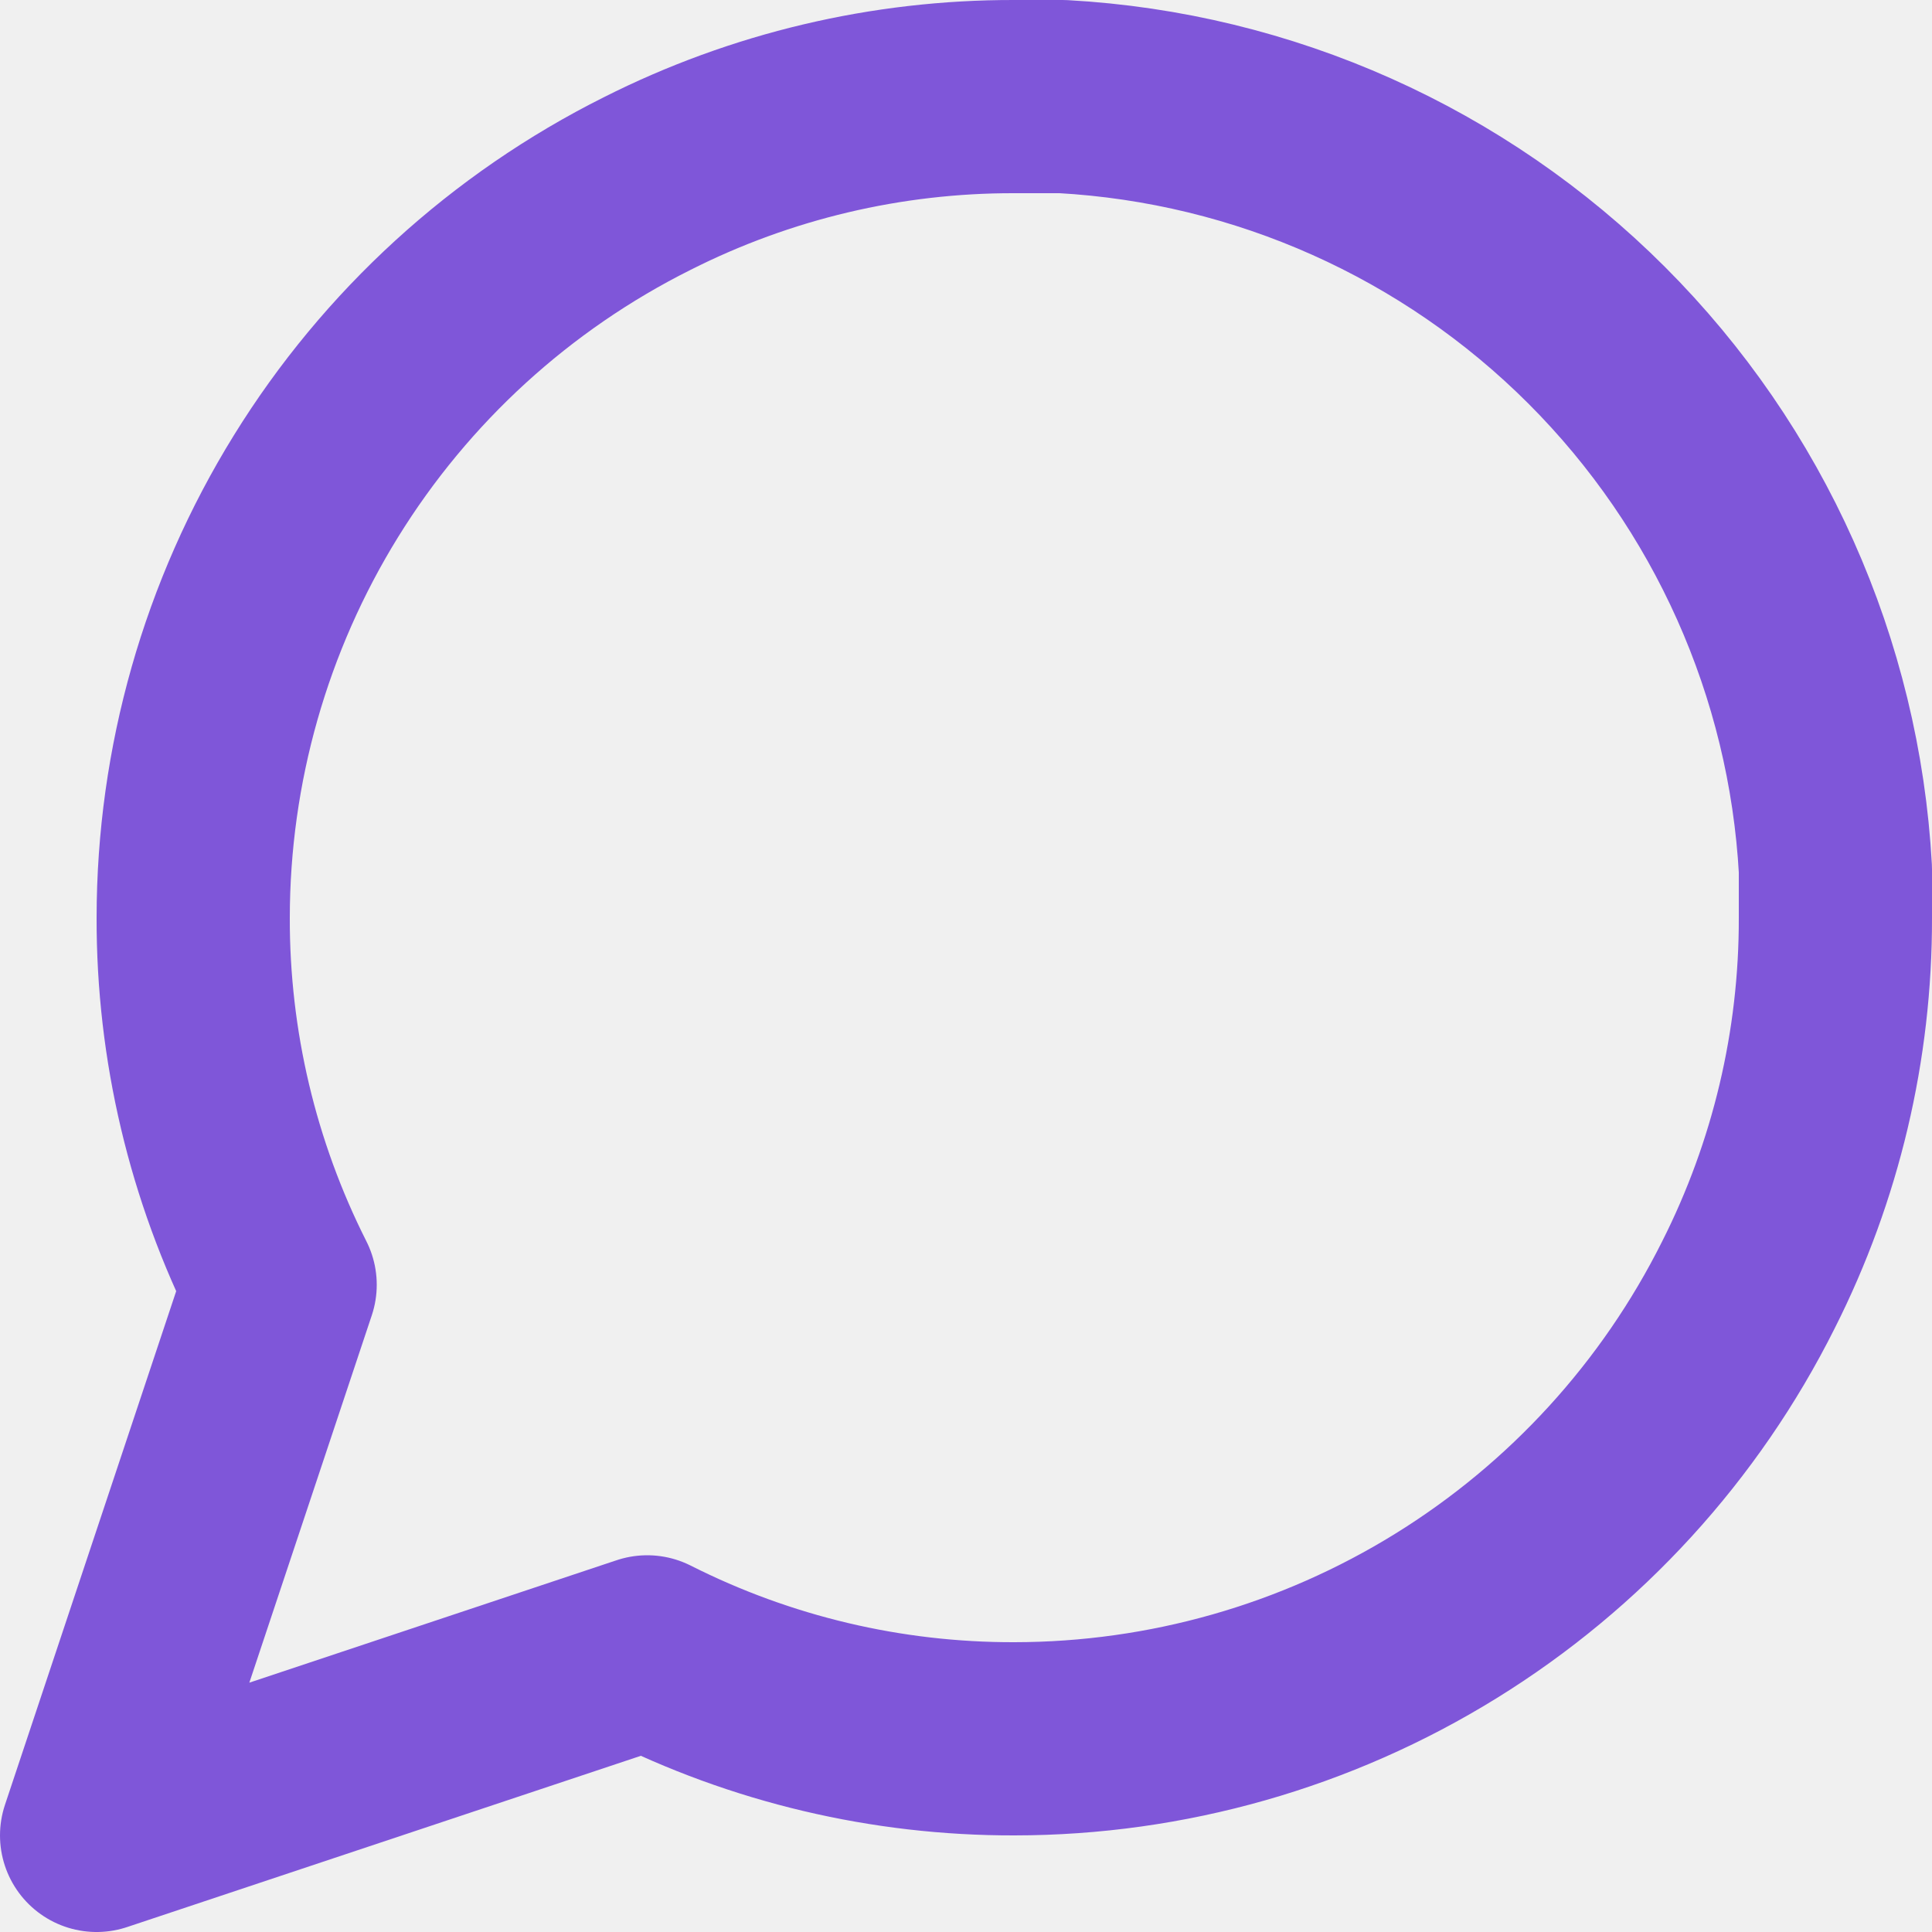
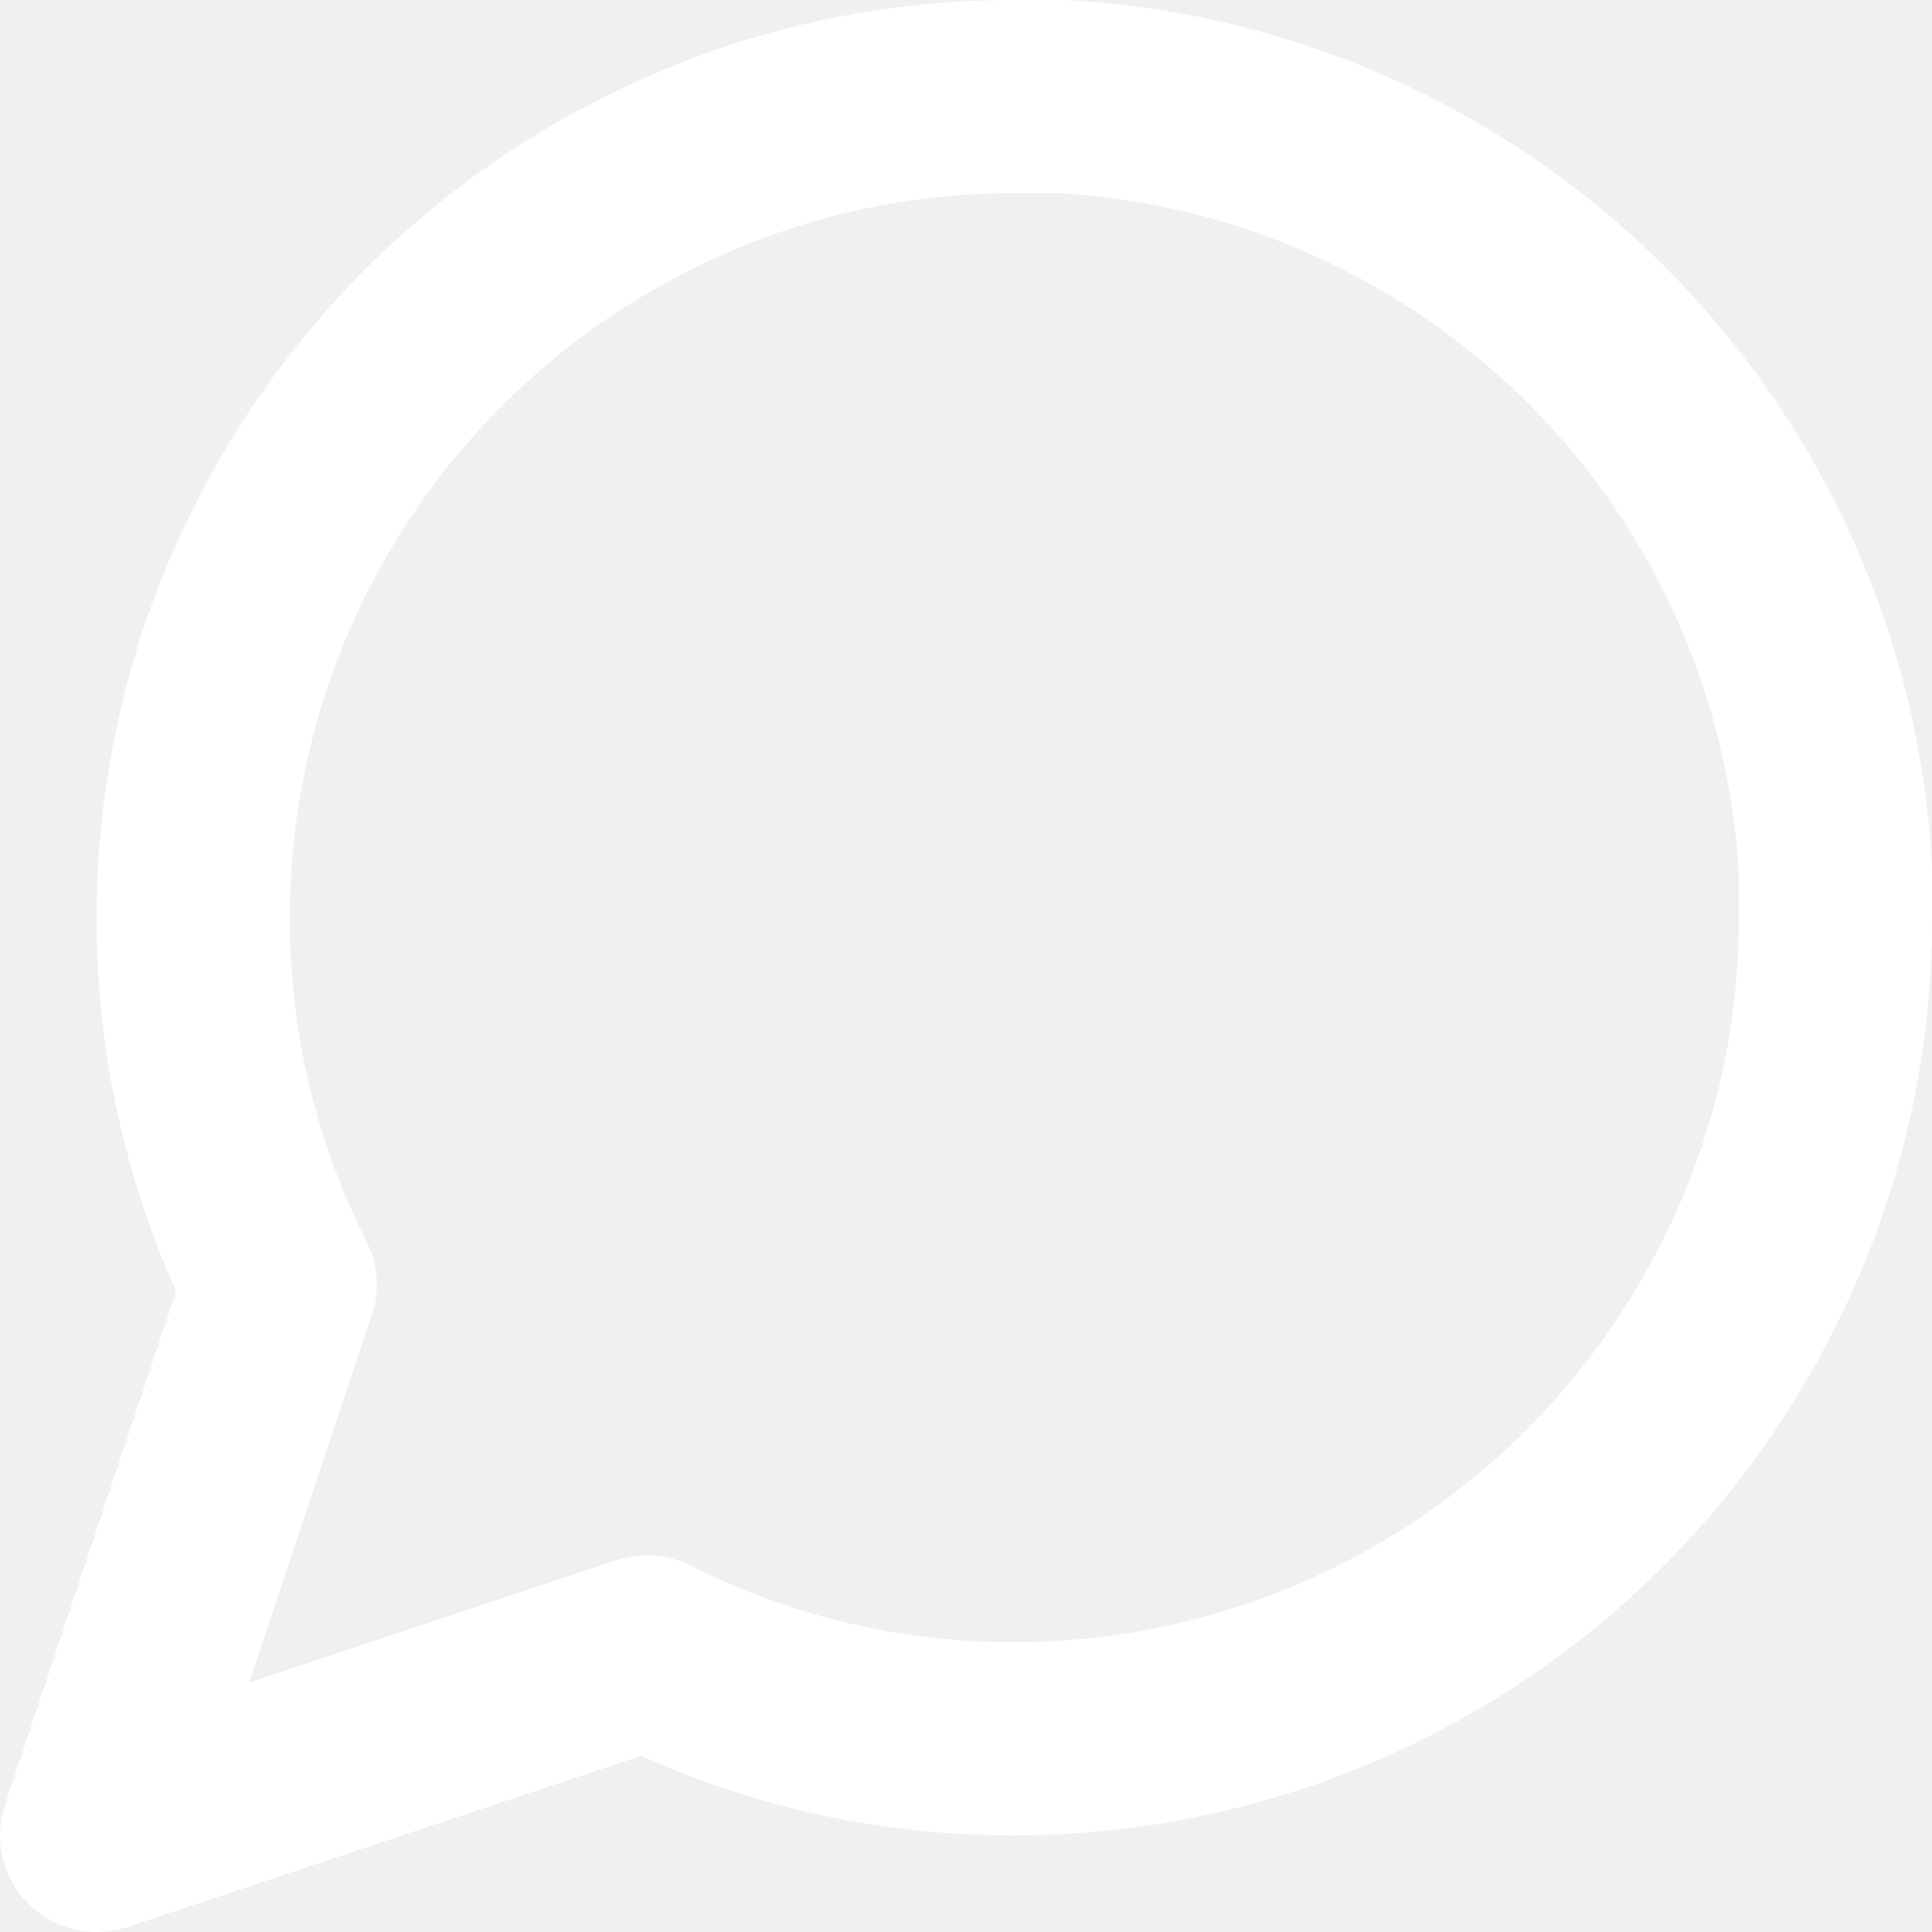
<svg xmlns="http://www.w3.org/2000/svg" width="20" height="20" viewBox="0 0 20 20" fill="none">
-   <path d="M19 9.5C19.003 10.82 18.695 12.122 18.1 13.3C17.394 14.712 16.31 15.899 14.967 16.729C13.625 17.559 12.078 17.999 10.5 18C9.18 18.003 7.878 17.695 6.7 17.1L1 19L2.9 13.3C2.305 12.122 1.997 10.82 2 9.5C2.001 7.922 2.441 6.375 3.271 5.033C4.101 3.69 5.288 2.606 6.7 1.9C7.878 1.305 9.18 0.997 10.5 1H11C13.084 1.115 15.053 1.995 16.529 3.471C18.005 4.947 18.885 6.916 19 9V9.5Z" stroke="#7F56D9" stroke-width="2" stroke-linecap="round" stroke-linejoin="round" />
+   <path d="M19 9.5C19.003 10.82 18.695 12.122 18.1 13.3C17.394 14.712 16.31 15.899 14.967 16.729C13.625 17.559 12.078 17.999 10.5 18C9.18 18.003 7.878 17.695 6.7 17.1L1 19L2.9 13.3C2.305 12.122 1.997 10.82 2 9.5C2.001 7.922 2.441 6.375 3.271 5.033C4.101 3.69 5.288 2.606 6.7 1.9C7.878 1.305 9.18 0.997 10.5 1H11C13.084 1.115 15.053 1.995 16.529 3.471C18.005 4.947 18.885 6.916 19 9V9.5Z" stroke="#fff" stroke-width="2" stroke-linecap="round" stroke-linejoin="round" />
</svg>
